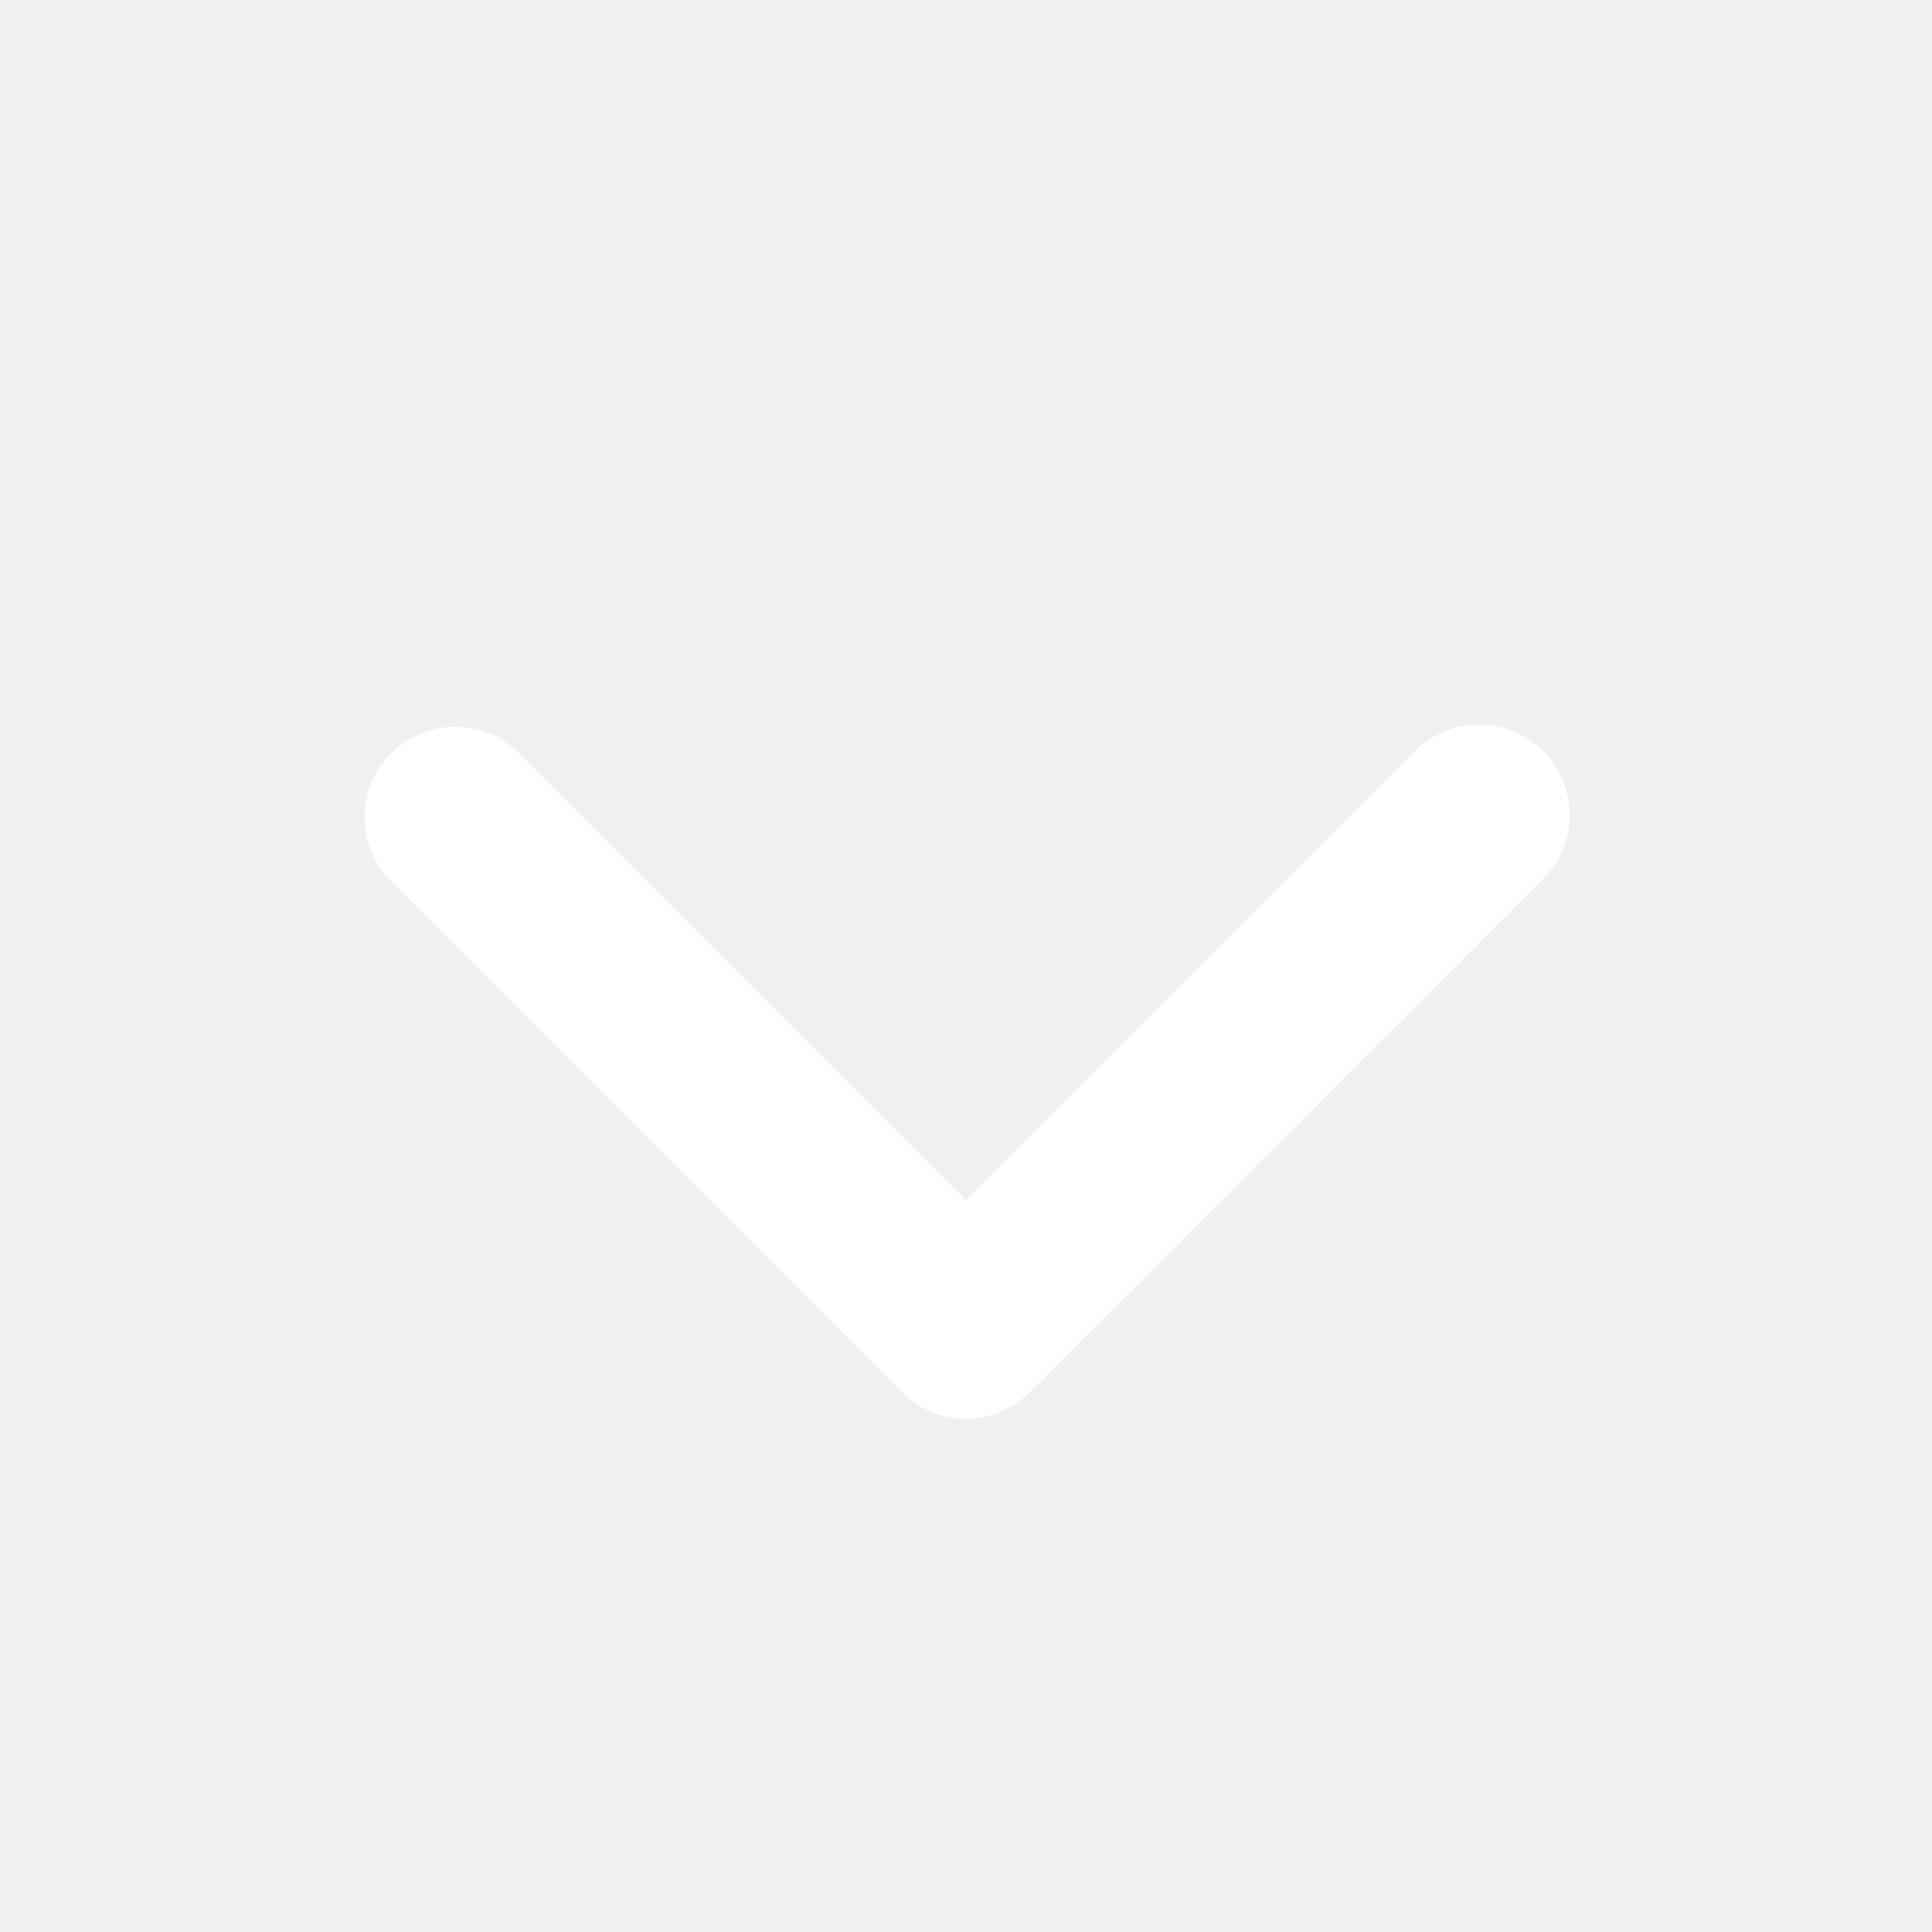
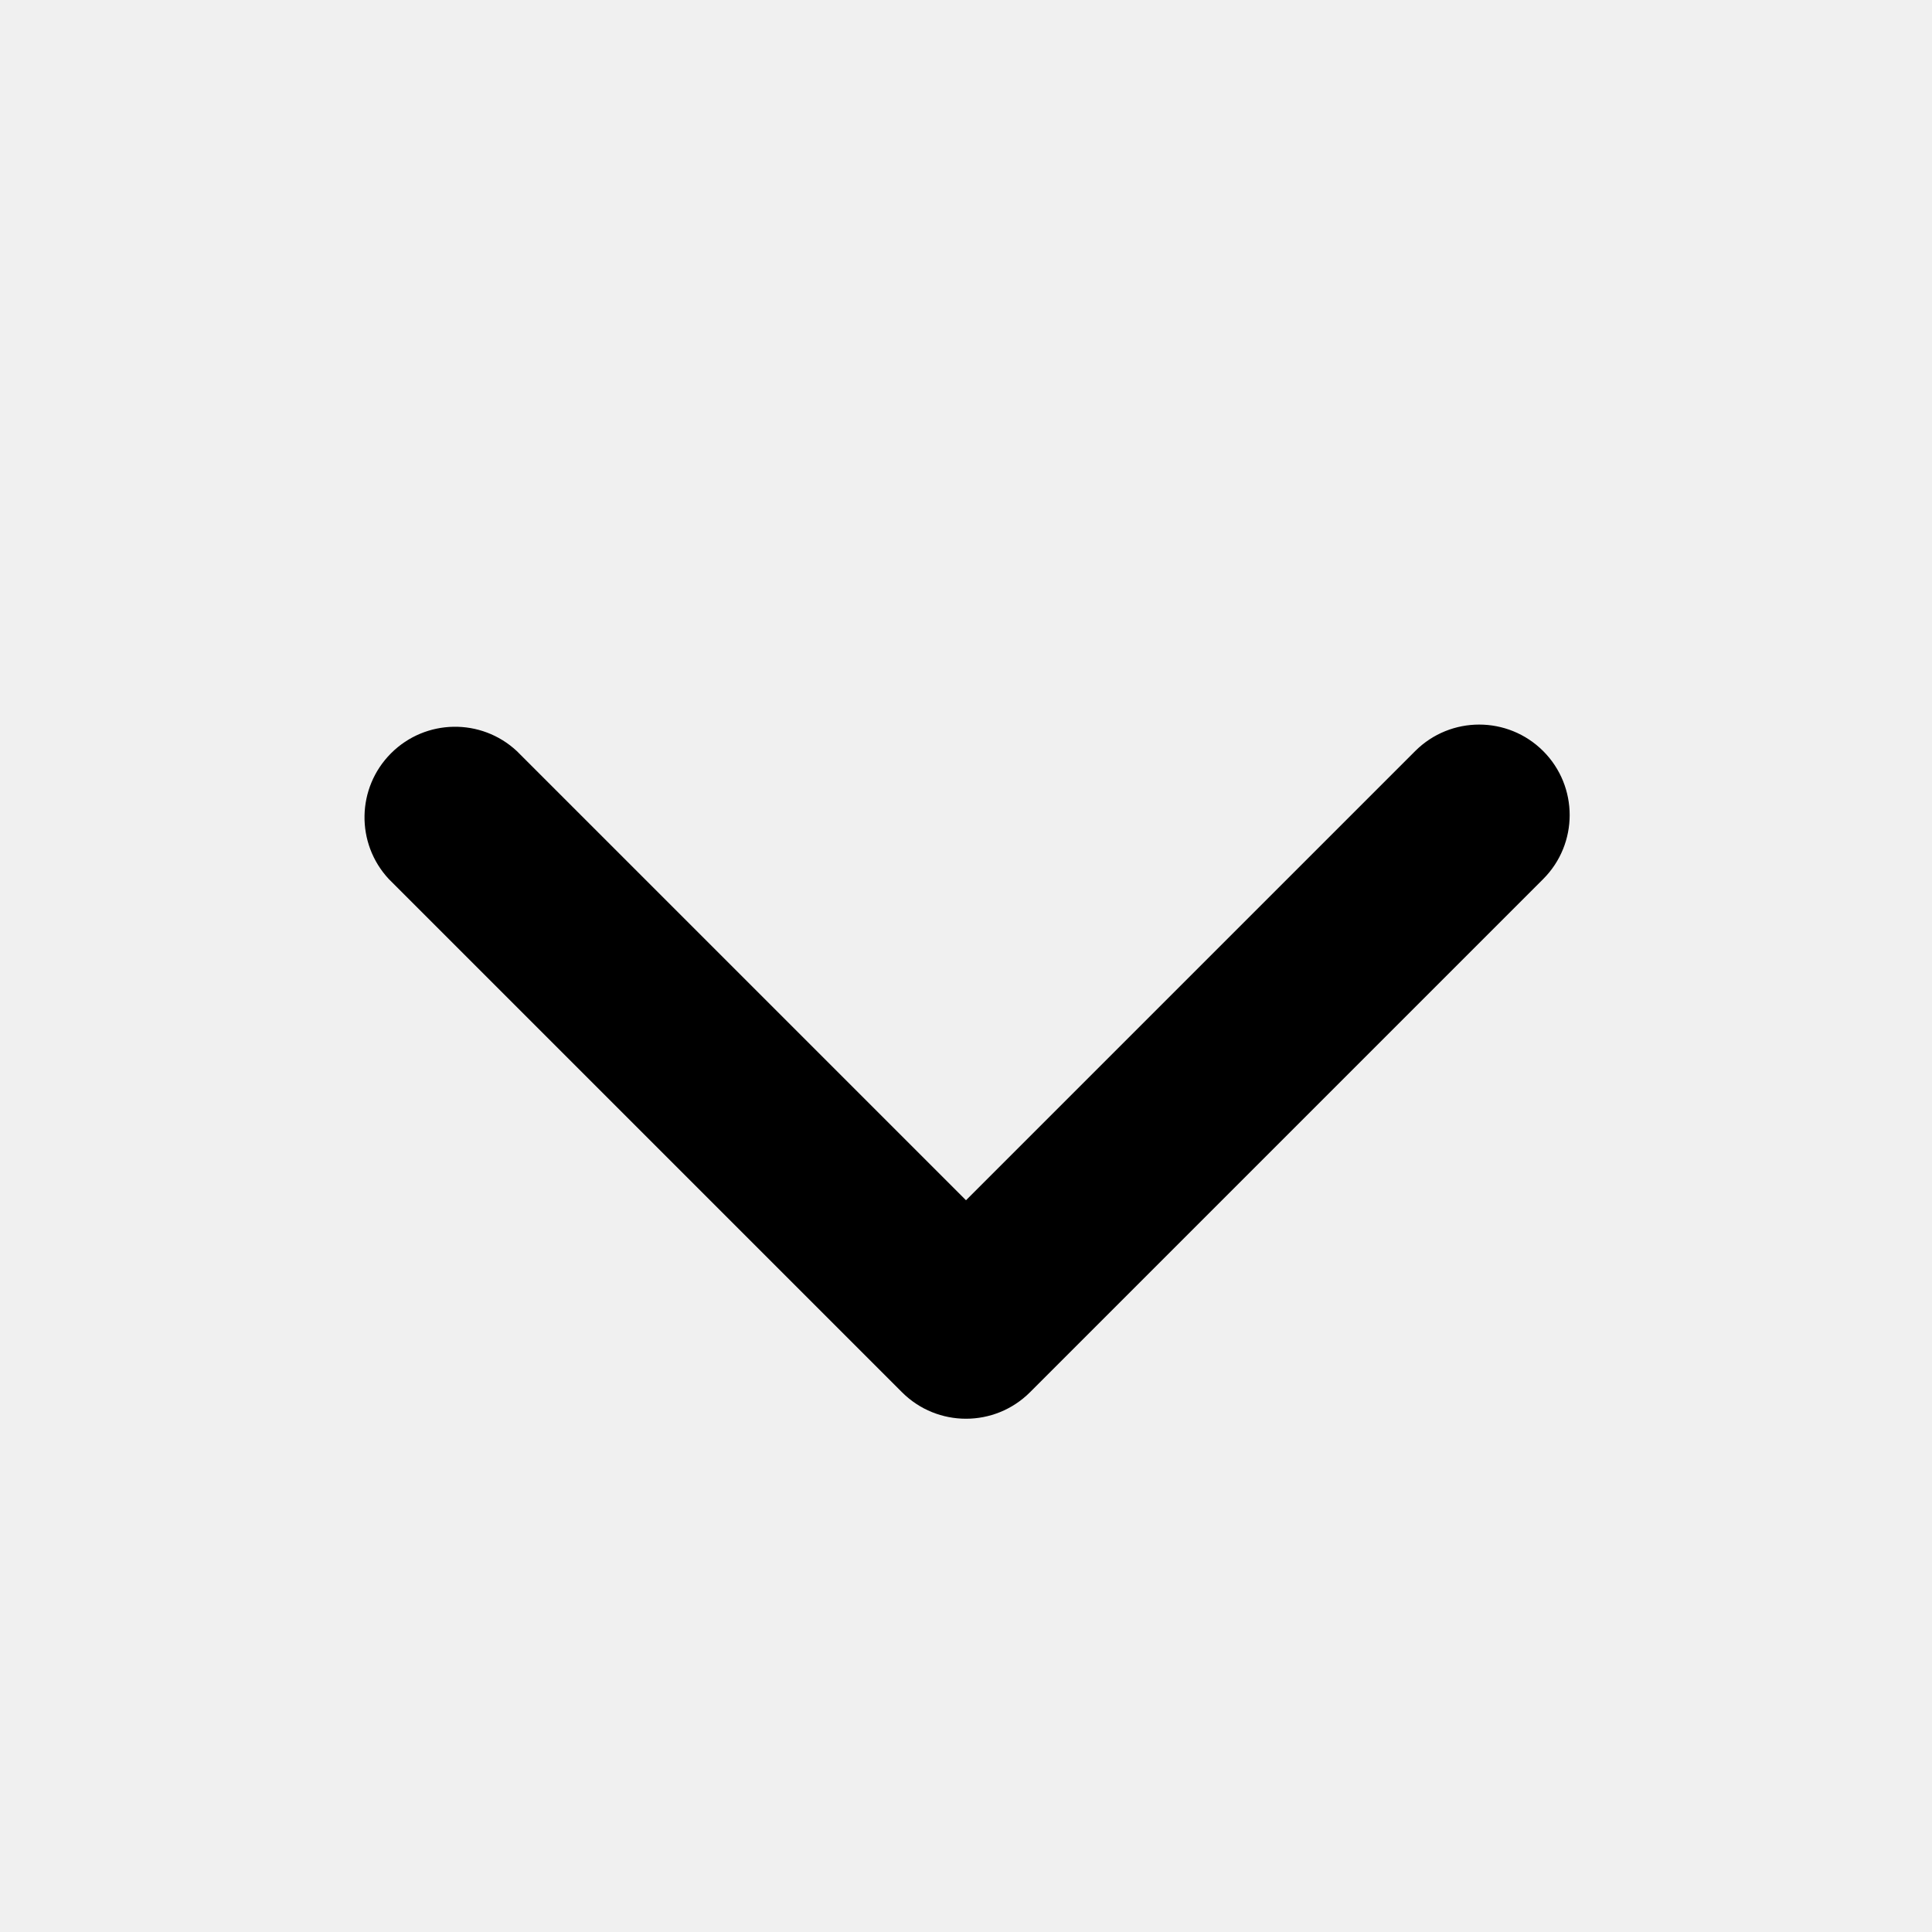
<svg xmlns="http://www.w3.org/2000/svg" viewBox="0 0 16 16" width="16" height="16">
-   <path fill="white" fill-rule="evenodd" d="M12.78 6.22a.75.75 0 010 1.06l-4.25 4.25a.75.75 0 01-1.06 0L3.22 7.28a.75.75 0 011.06-1.06L8 9.94l3.72-3.72a.75.75 0 011.06 0z" />
+   <path fill-rule="evenodd" d="M12.78 6.22a.75.75 0 010 1.06l-4.25 4.25a.75.75 0 01-1.06 0L3.22 7.28a.75.75 0 011.06-1.06L8 9.94l3.72-3.72a.75.75 0 011.06 0z" />
</svg>
